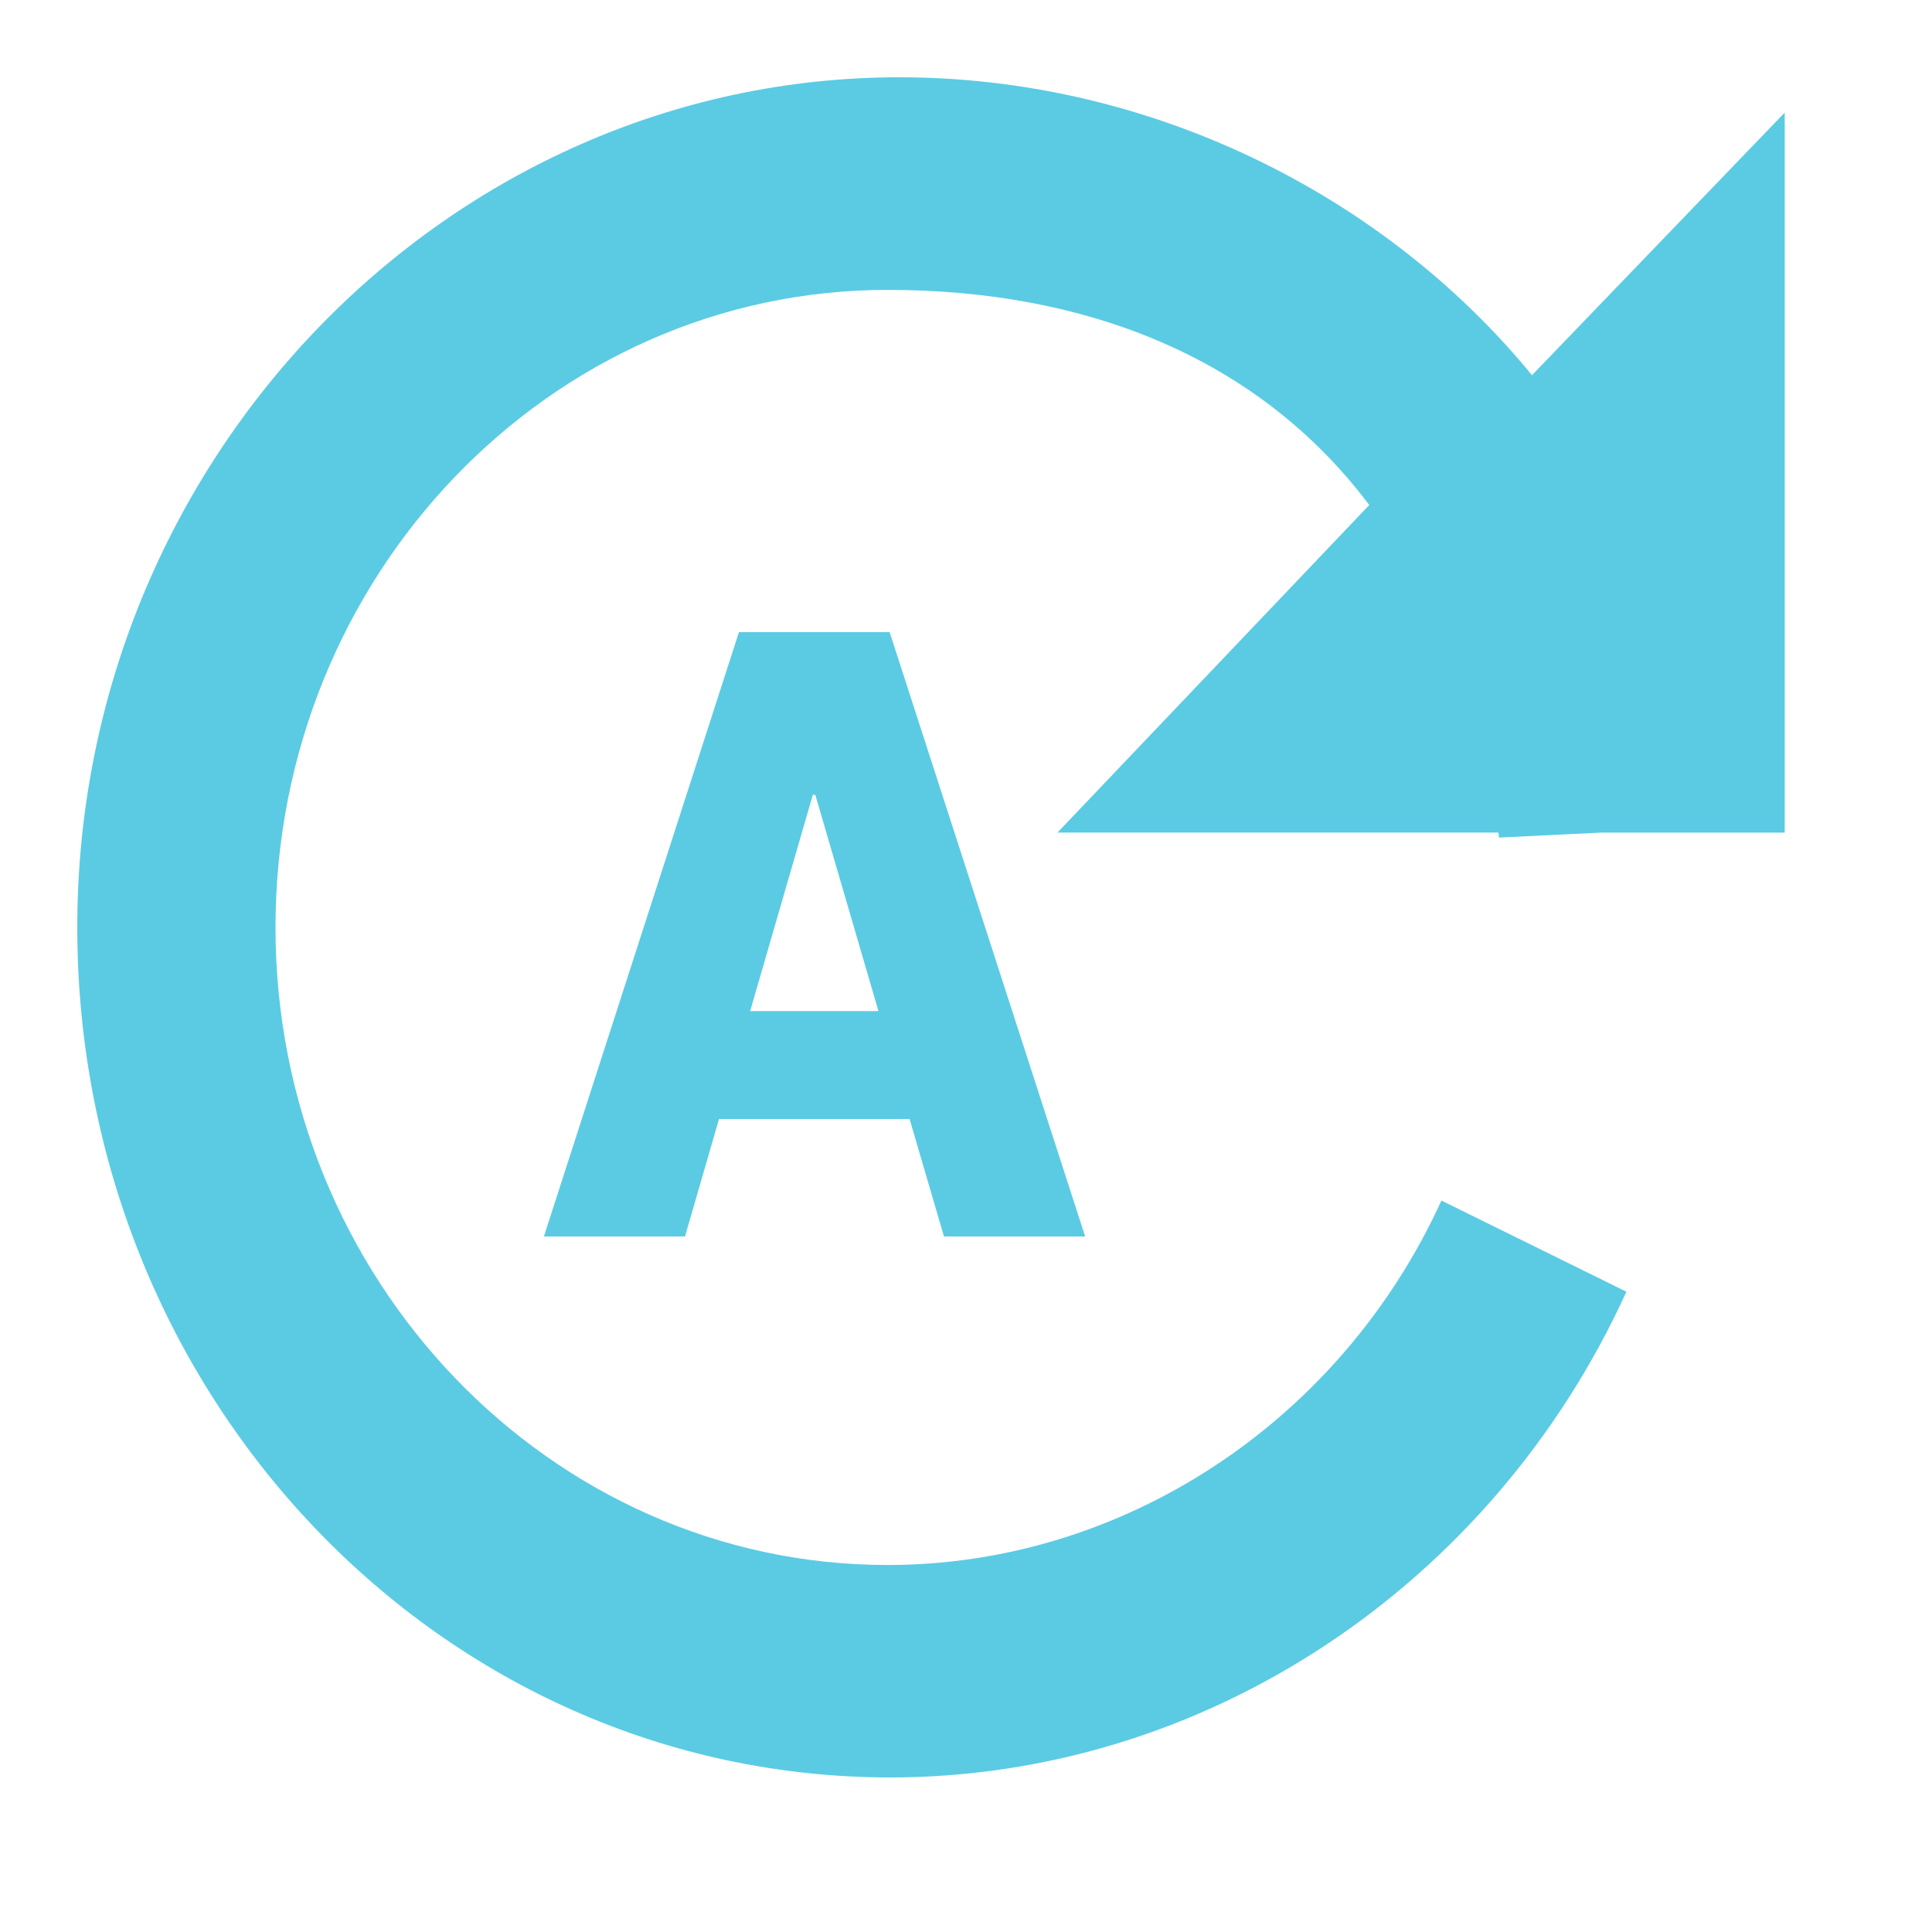
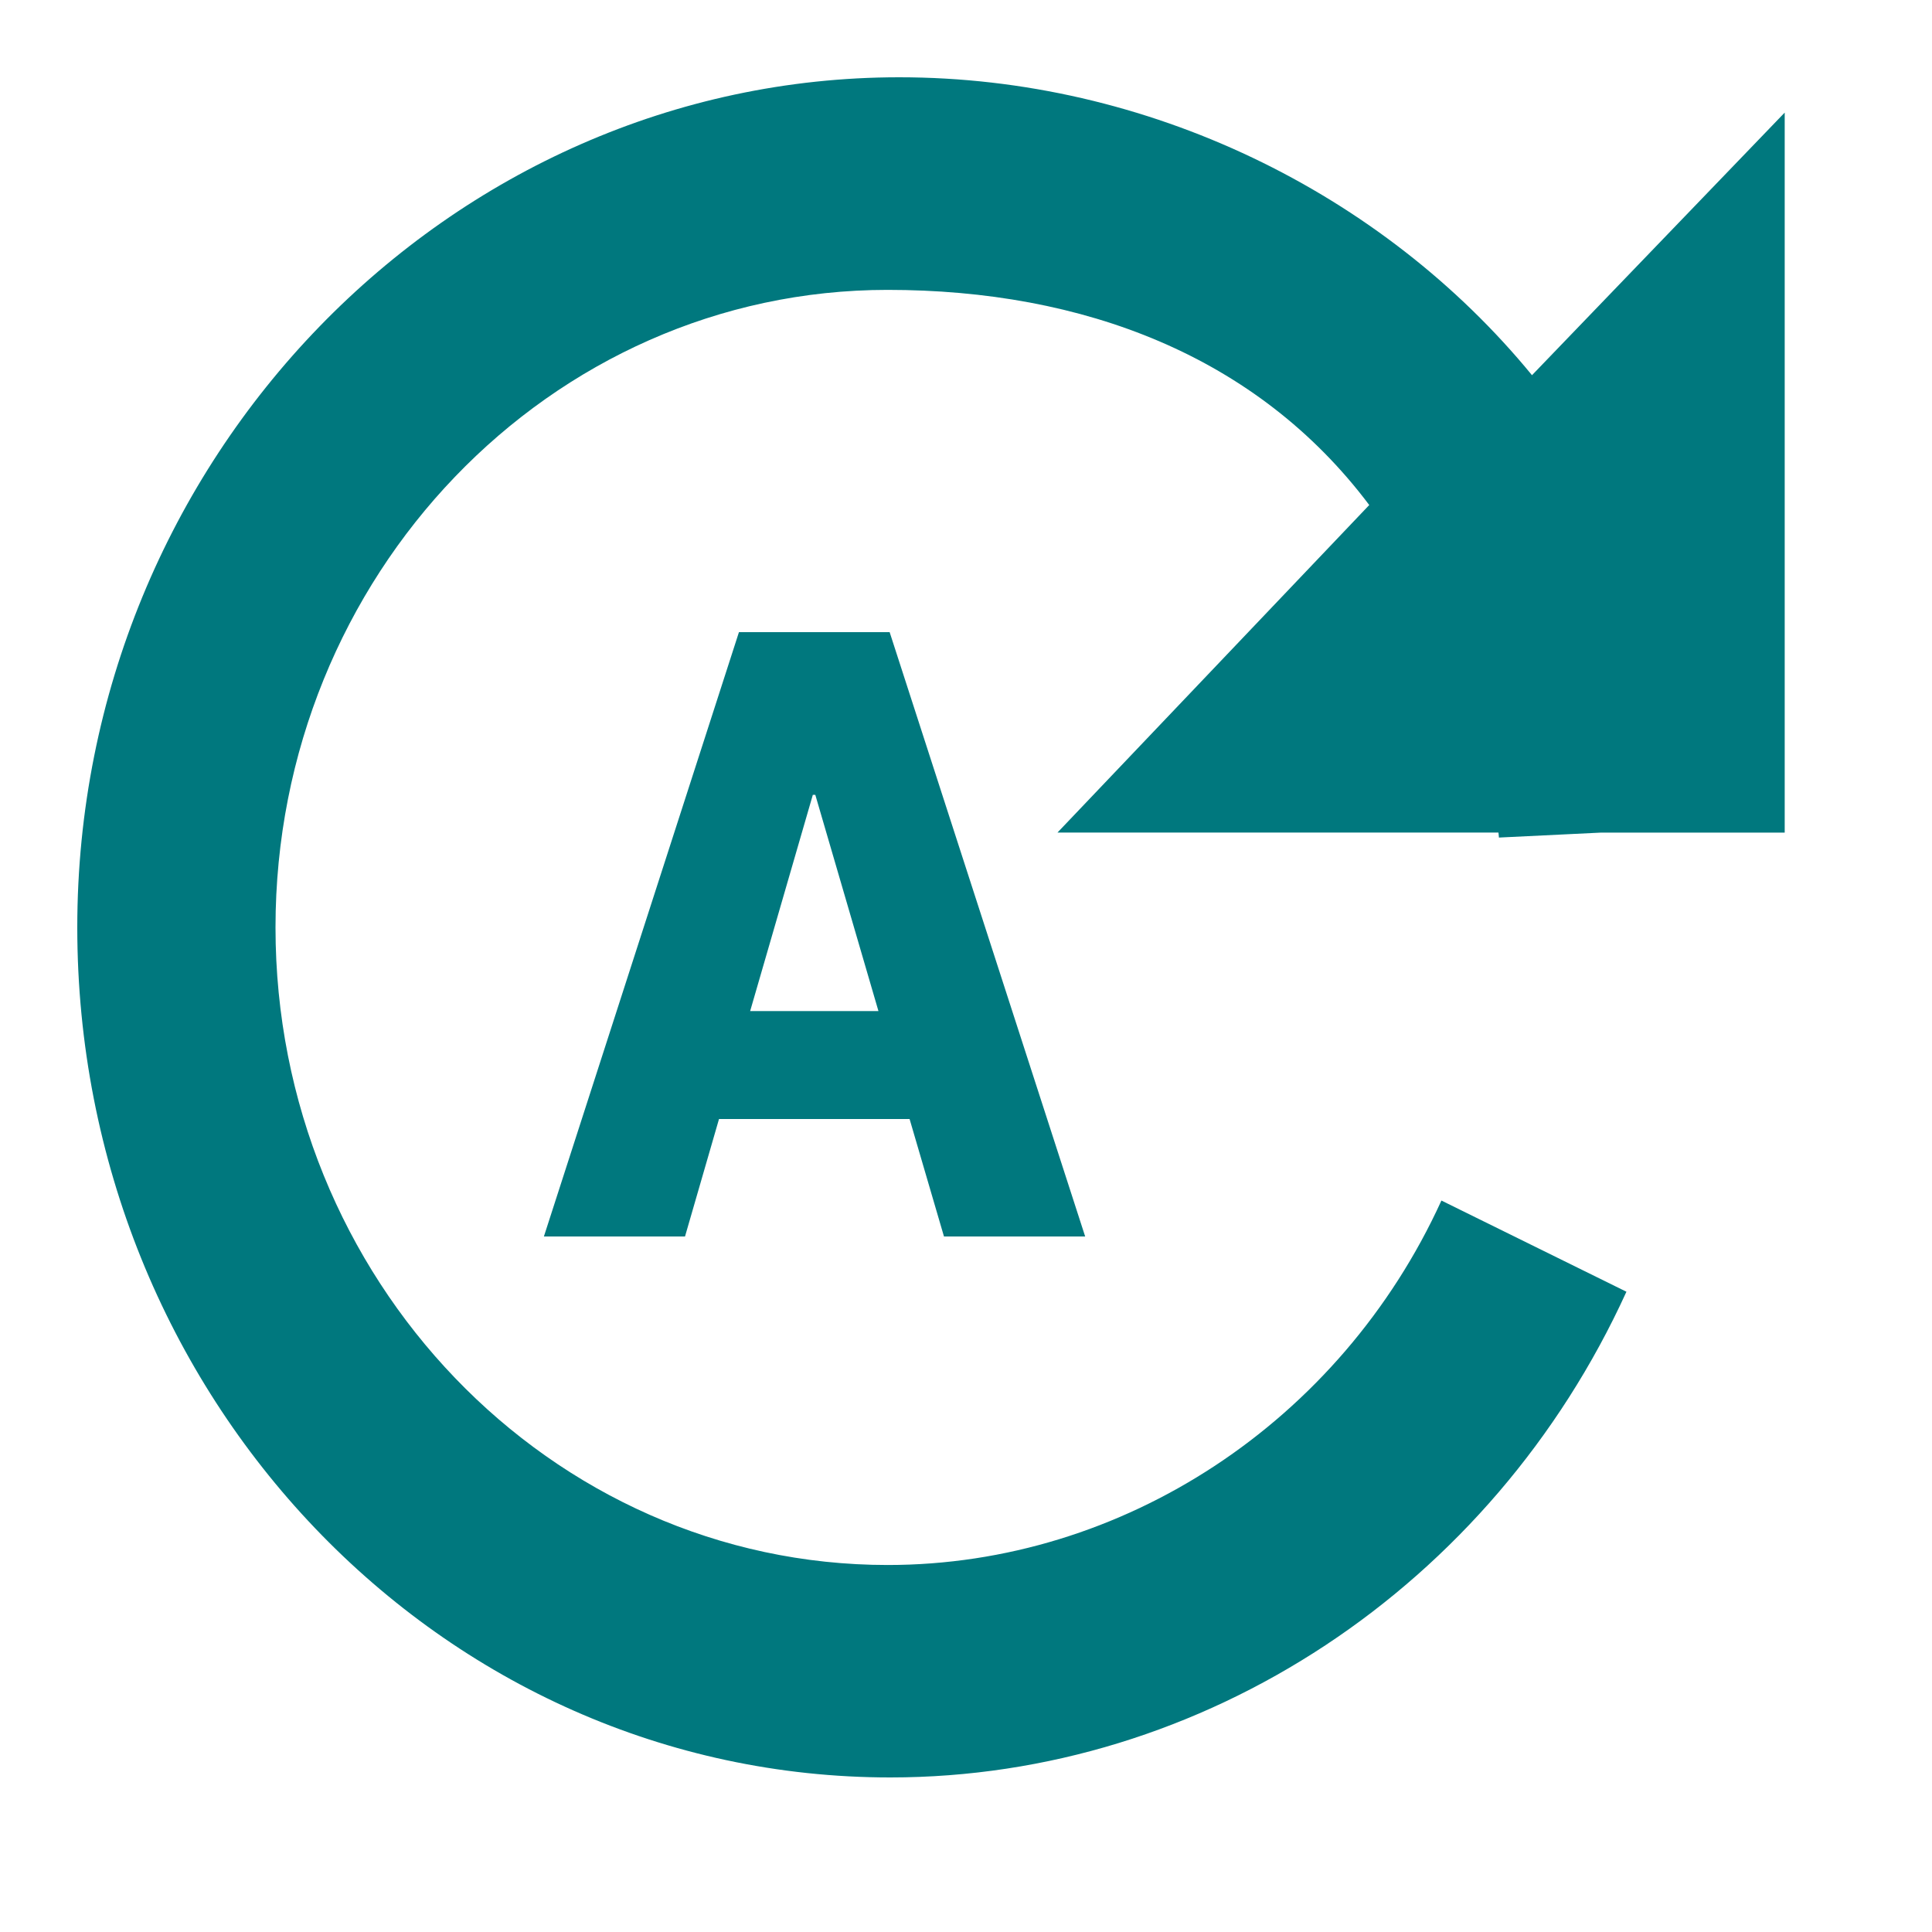
<svg xmlns="http://www.w3.org/2000/svg" width="25" height="25" viewBox="0 0 25 25">
-   <g fill="#5BCBE3" fill-rule="evenodd">
+   <g fill="#00787E" fill-rule="evenodd">
    <path d="M19.39 10.774s.005.042.006.064l1.318-.064h2.38V1.457l-3.27 3.398C17.885 2.491 14.85 1 11.636 1 5.813 1 1 5.934 1 12s4.698 11 10.521 11c4.056 0 7.784-2.467 9.525-6.285l-2.394-1.18c-1.307 2.865-4.123 4.716-7.165 4.716-4.367 0-7.922-3.702-7.922-8.25 0-4.549 3.552-8.25 7.92-8.25 2.531 0 4.782.853 6.233 2.784l-4.034 4.238h5.705z" />
    <path d="M11.77 14.48H9.304L8.864 16H7.038l2.524-7.82h1.95l2.53 7.82h-1.827l-.445-1.52zm-2.063-1.397h1.66l-.817-2.798h-.032l-.811 2.798z" />
  </g>
</svg>
